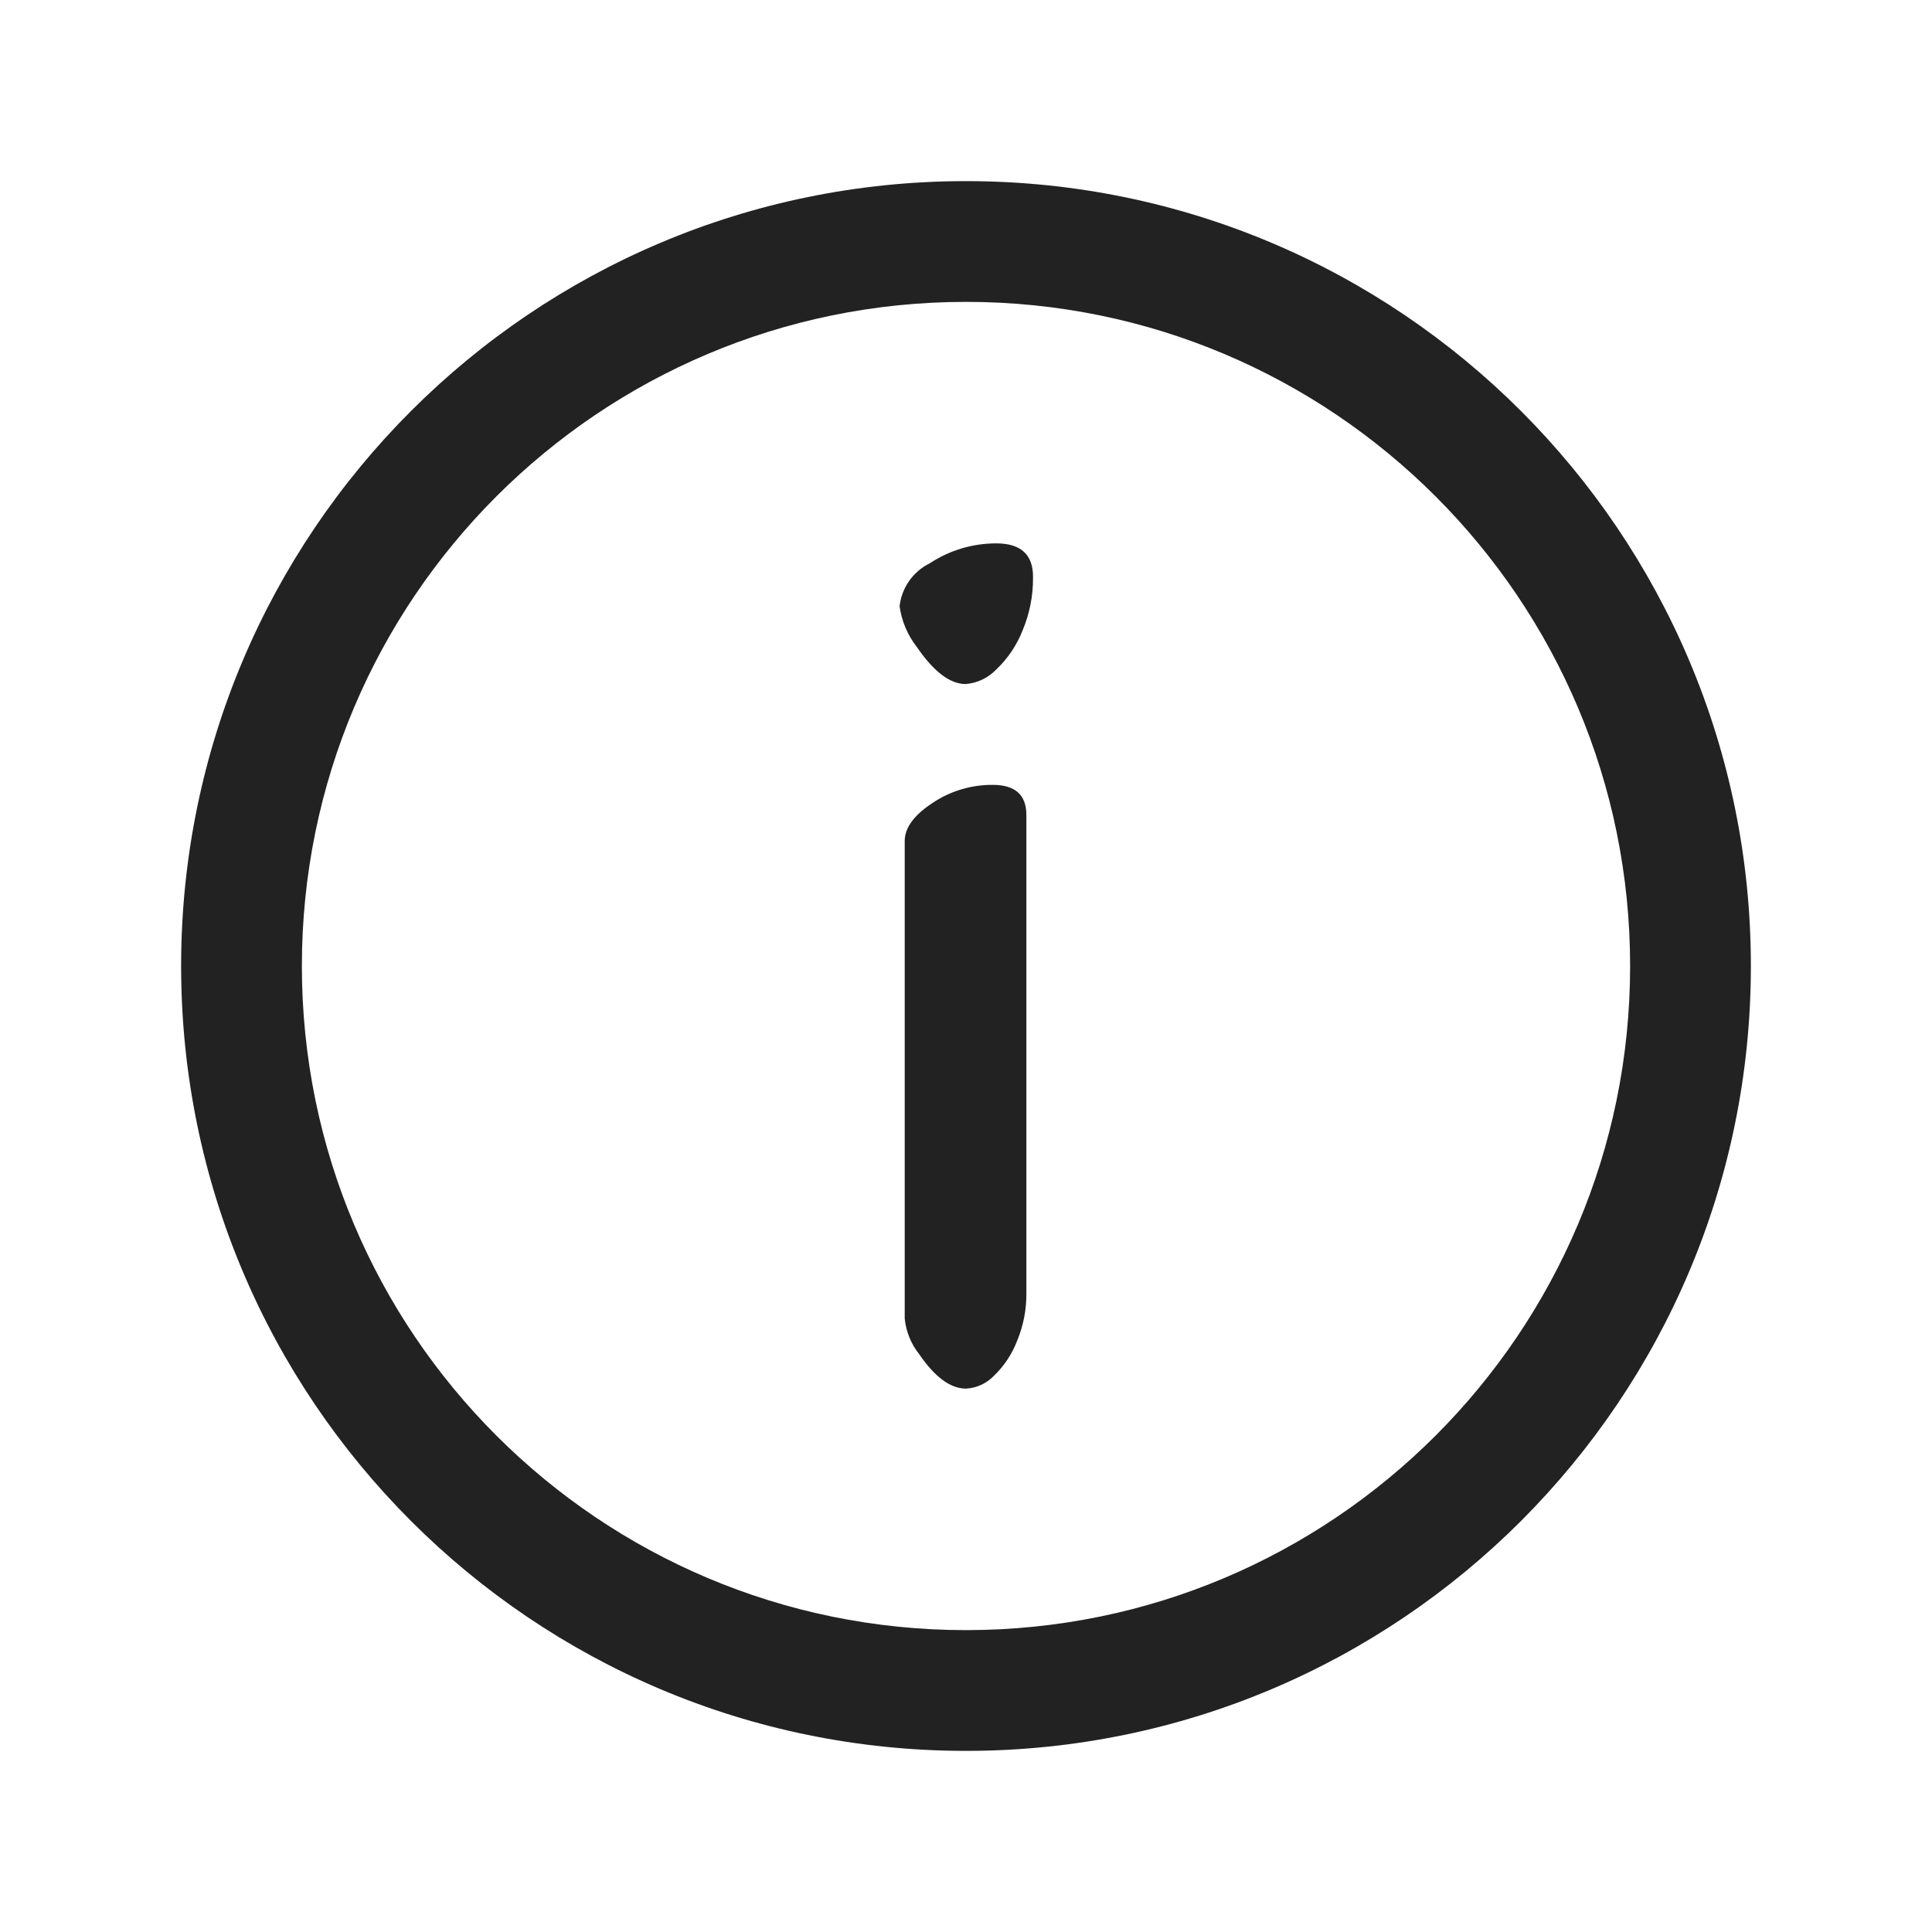
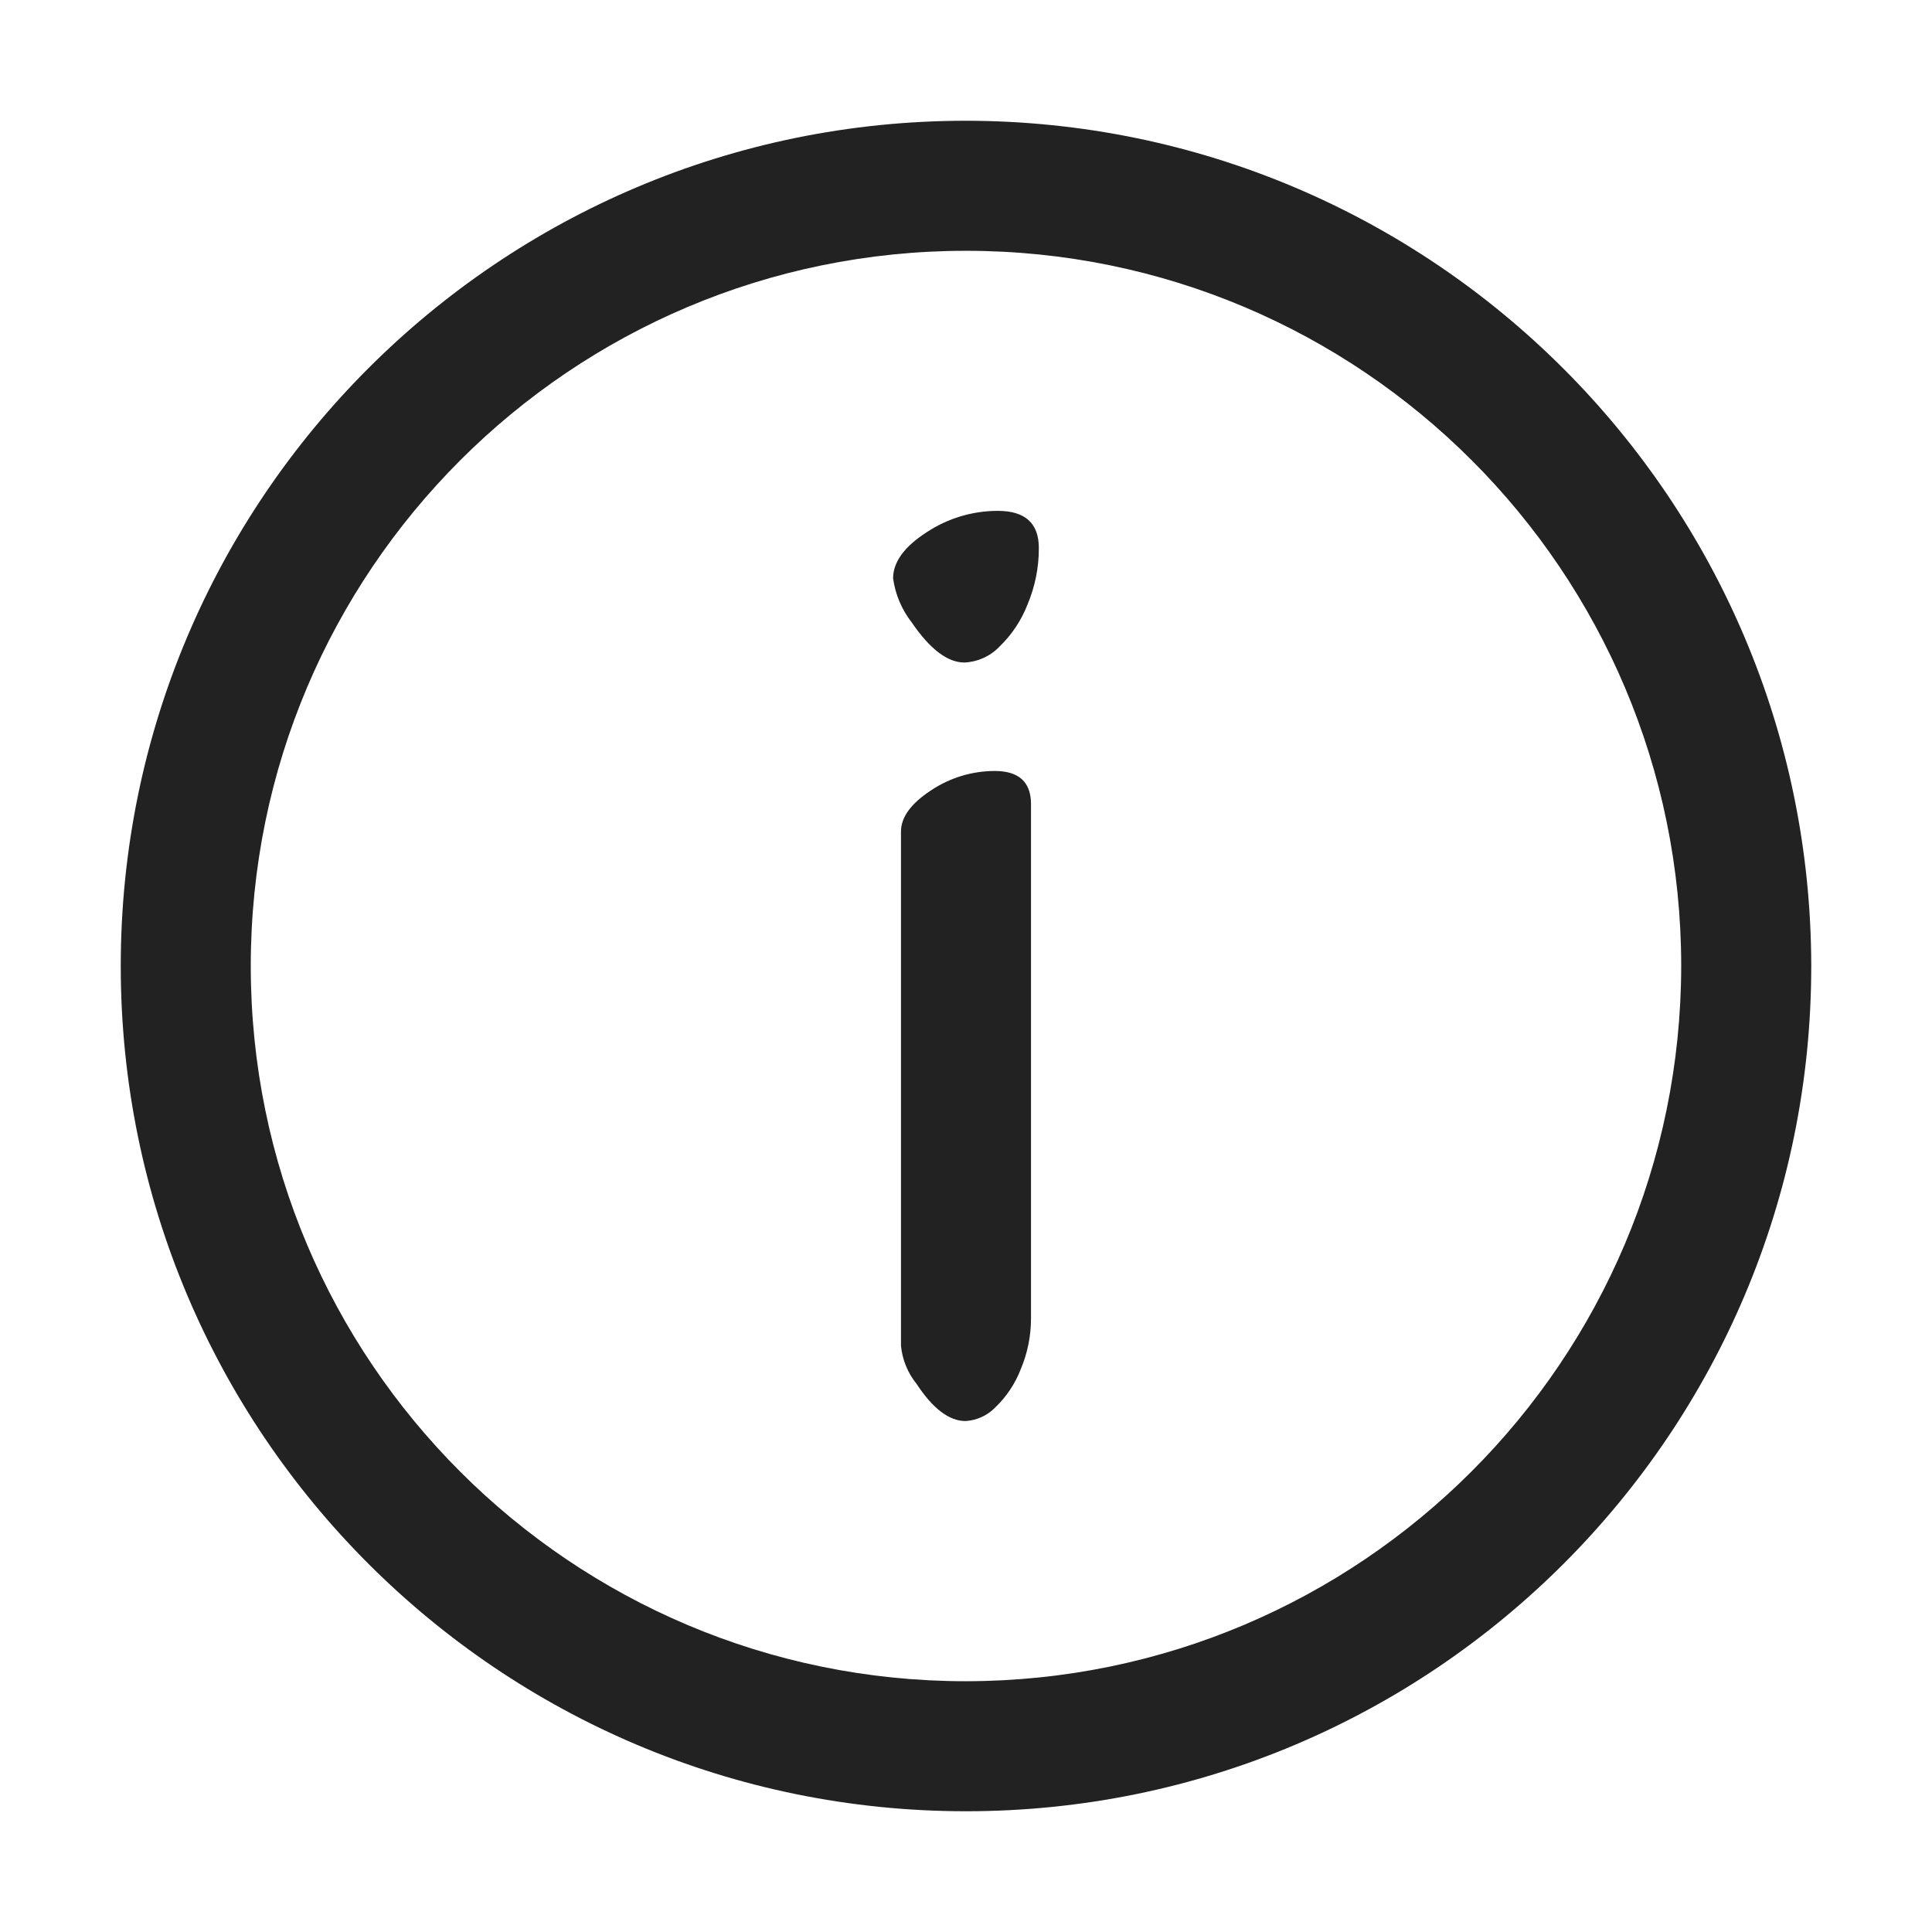
- <svg xmlns="http://www.w3.org/2000/svg" viewBox="0 0 64 64">
-   <path fill="#222" fill-rule="evenodd" d="M32 6a26 26 0 0 1 26 26c0 14.36-11.64 26-26 26S6 46.36 6 32 17.64 6 32 6zm0 4c-12.15 0-22 9.85-22 22s9.85 22 22 22a22 22 0 0 0 22-22c0-12.15-9.85-22-22-22zm.89 16c.74 0 1.11.333 1.11 1v15.84a4 4 0 0 1-.3 1.56 3.2 3.2 0 0 1-.78 1.18A1.38 1.38 0 0 1 32 46c-.513 0-1.03-.38-1.55-1.14a2.25 2.25 0 0 1-.48-1.18V27.86c0-.44.31-.86.92-1.26a3.531 3.531 0 0 1 2-.6zm.11-8c.827 0 1.233.38 1.22 1.14a4.41 4.41 0 0 1-.34 1.73 3.59 3.59 0 0 1-.88 1.31 1.58 1.58 0 0 1-1.01.48c-.52 0-1.06-.41-1.62-1.23a2.81 2.81 0 0 1-.57-1.35 1.81 1.81 0 0 1 1-1.42A4 4 0 0 1 33 18z" />
+ <svg xmlns="http://www.w3.org/2000/svg" width="64" height="64" fill="none">
+   <path fill-rule="evenodd" clip-rule="evenodd" d="M32 4C16.536 4 4 16.536 4 32s12.536 28 28 28 28-12.536 28-28C59.982 16.543 47.456 4.018 32 4Zm0 51.693C18.915 55.693 8.307 45.085 8.307 32S18.915 8.308 32 8.308c13.084 0 23.692 10.607 23.692 23.692C55.677 45.08 45.078 55.678 32 55.693Zm2.153-29.053v17.034a4.307 4.307 0 0 1-.34 1.684 3.48 3.48 0 0 1-.842 1.263c-.26.27-.613.431-.988.453-.54 0-1.08-.41-1.62-1.23a2.372 2.372 0 0 1-.517-1.263V27.547c0-.475.33-.928.988-1.36a3.8 3.8 0 0 1 2.12-.647c.799 0 1.199.367 1.2 1.1Zm.26-8.485a4.786 4.786 0 0 1-.372 1.863 3.912 3.912 0 0 1-.94 1.41 1.71 1.71 0 0 1-1.15.519c-.562 0-1.145-.443-1.75-1.33a3.043 3.043 0 0 1-.616-1.458c0-.539.368-1.046 1.103-1.522a4.277 4.277 0 0 1 2.365-.714c.907 0 1.36.41 1.36 1.232Z" fill="#222" />
</svg>
